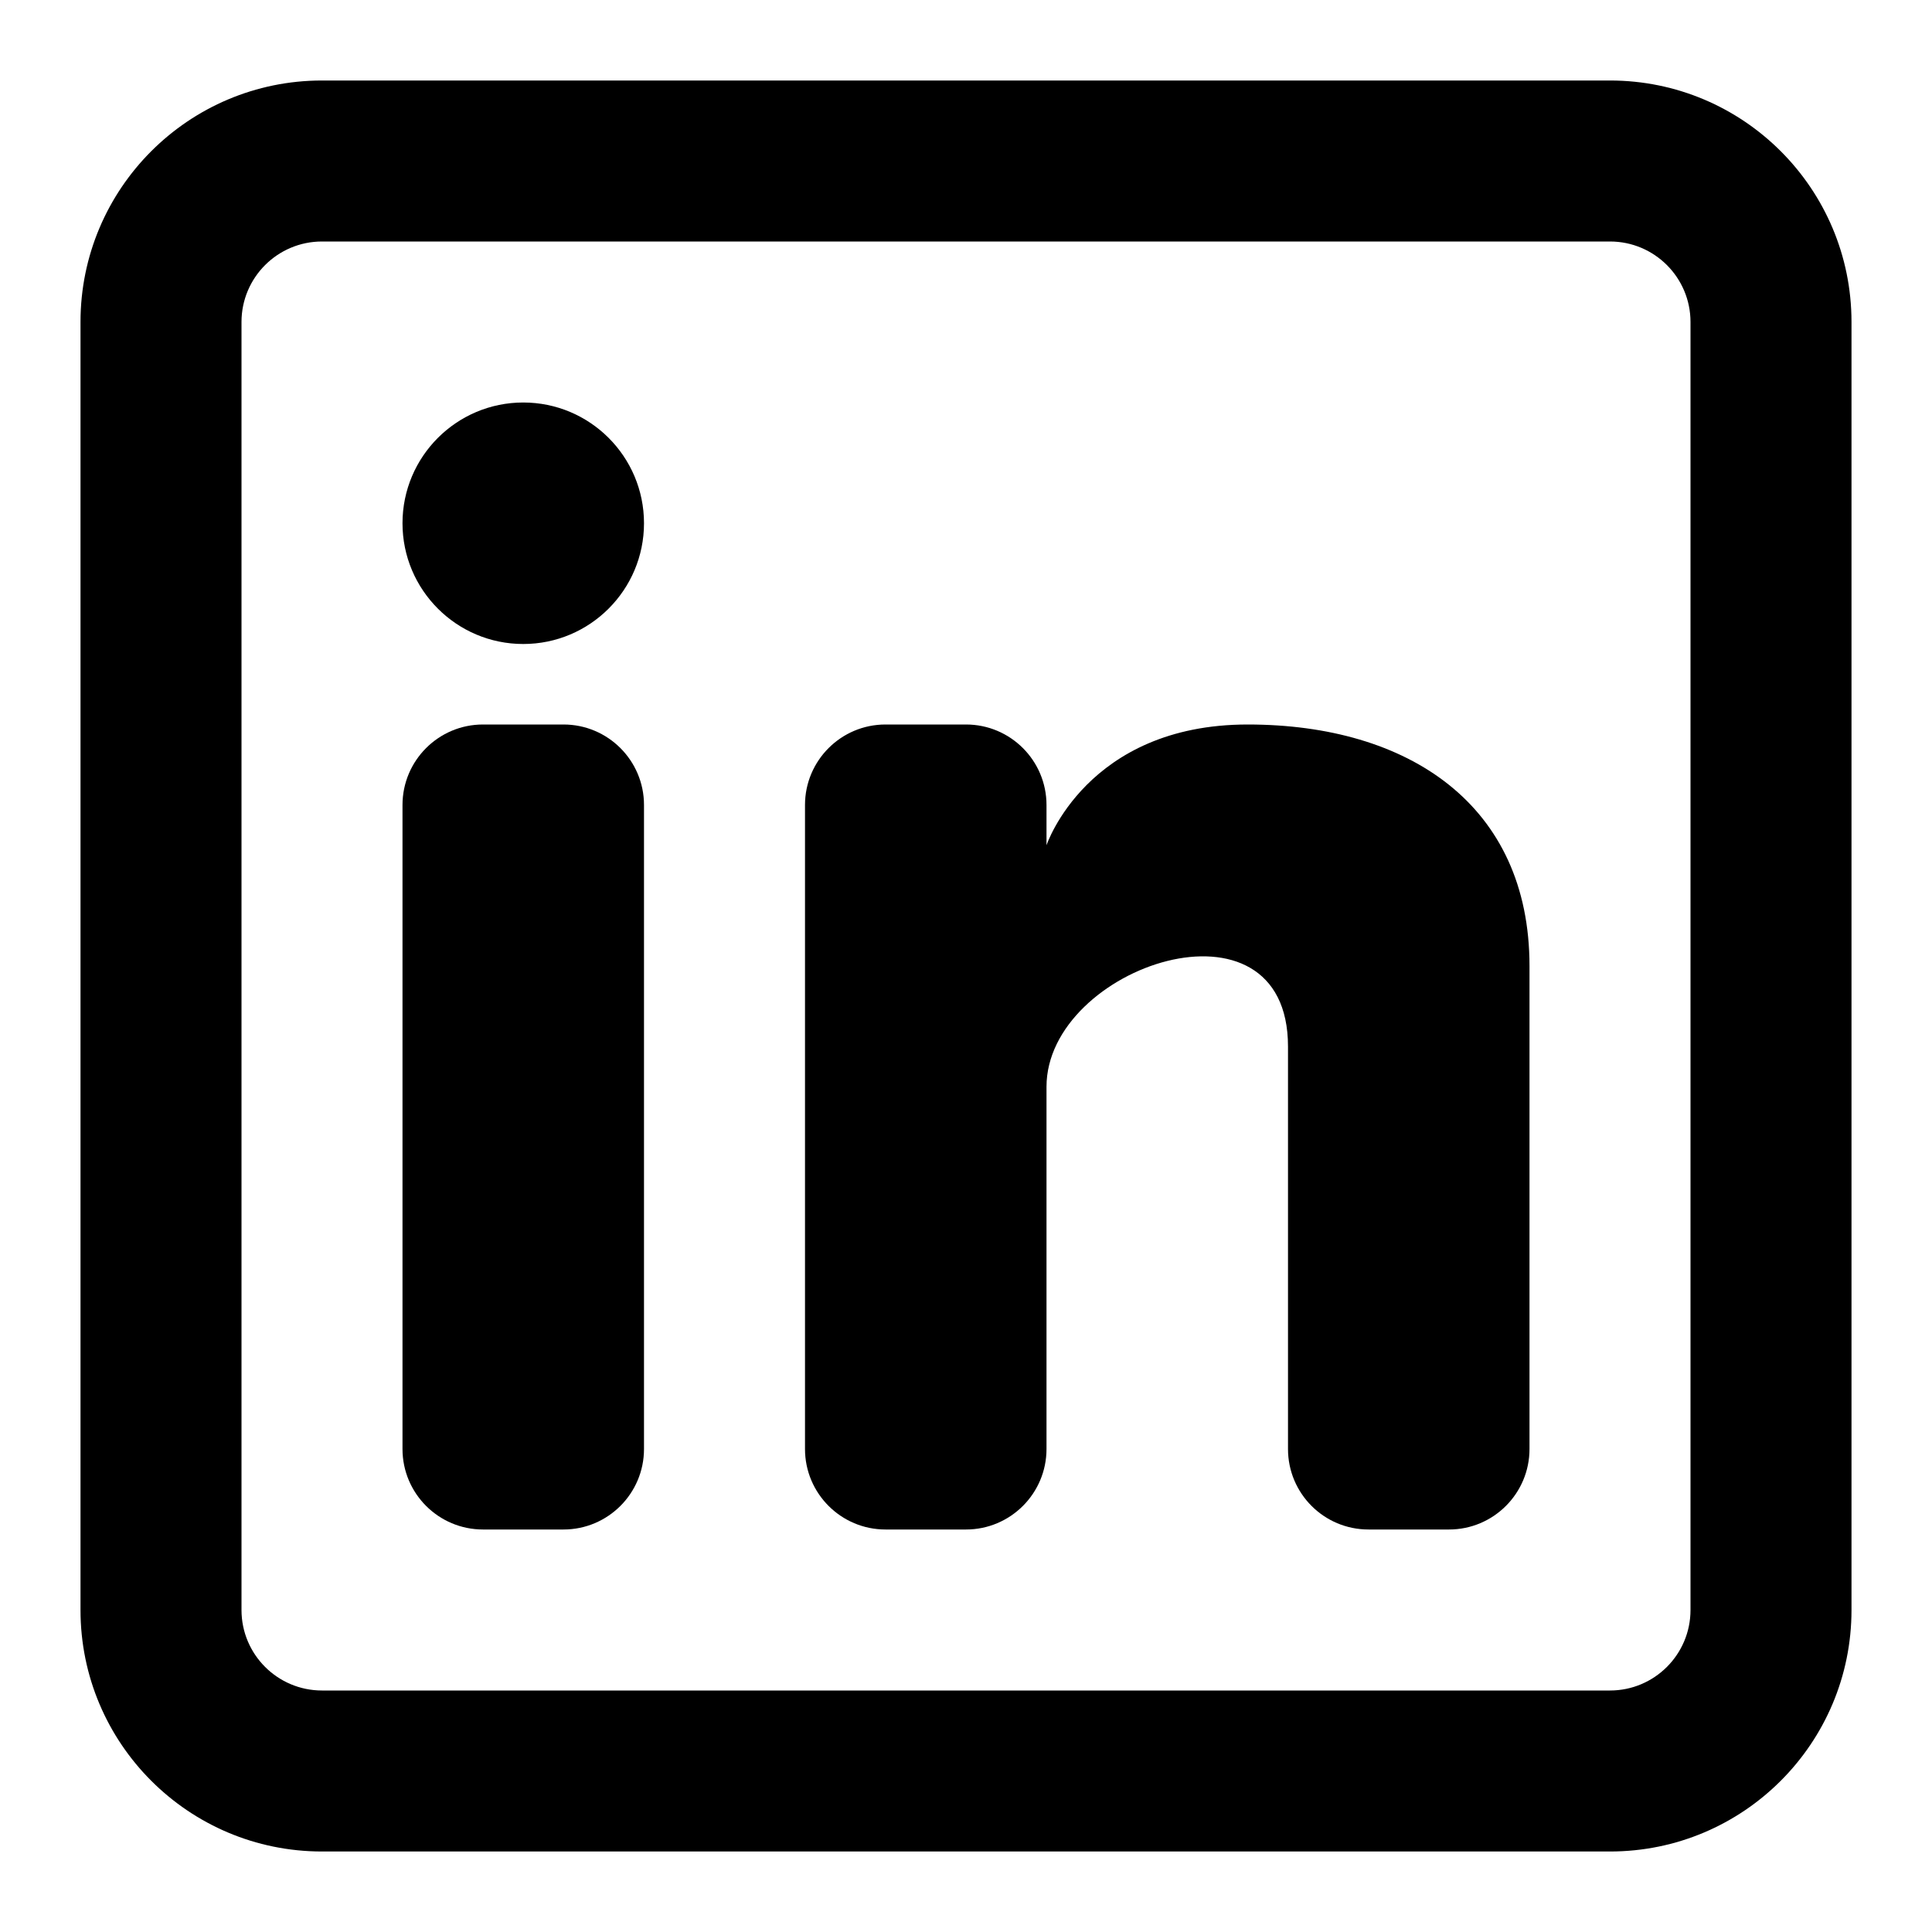
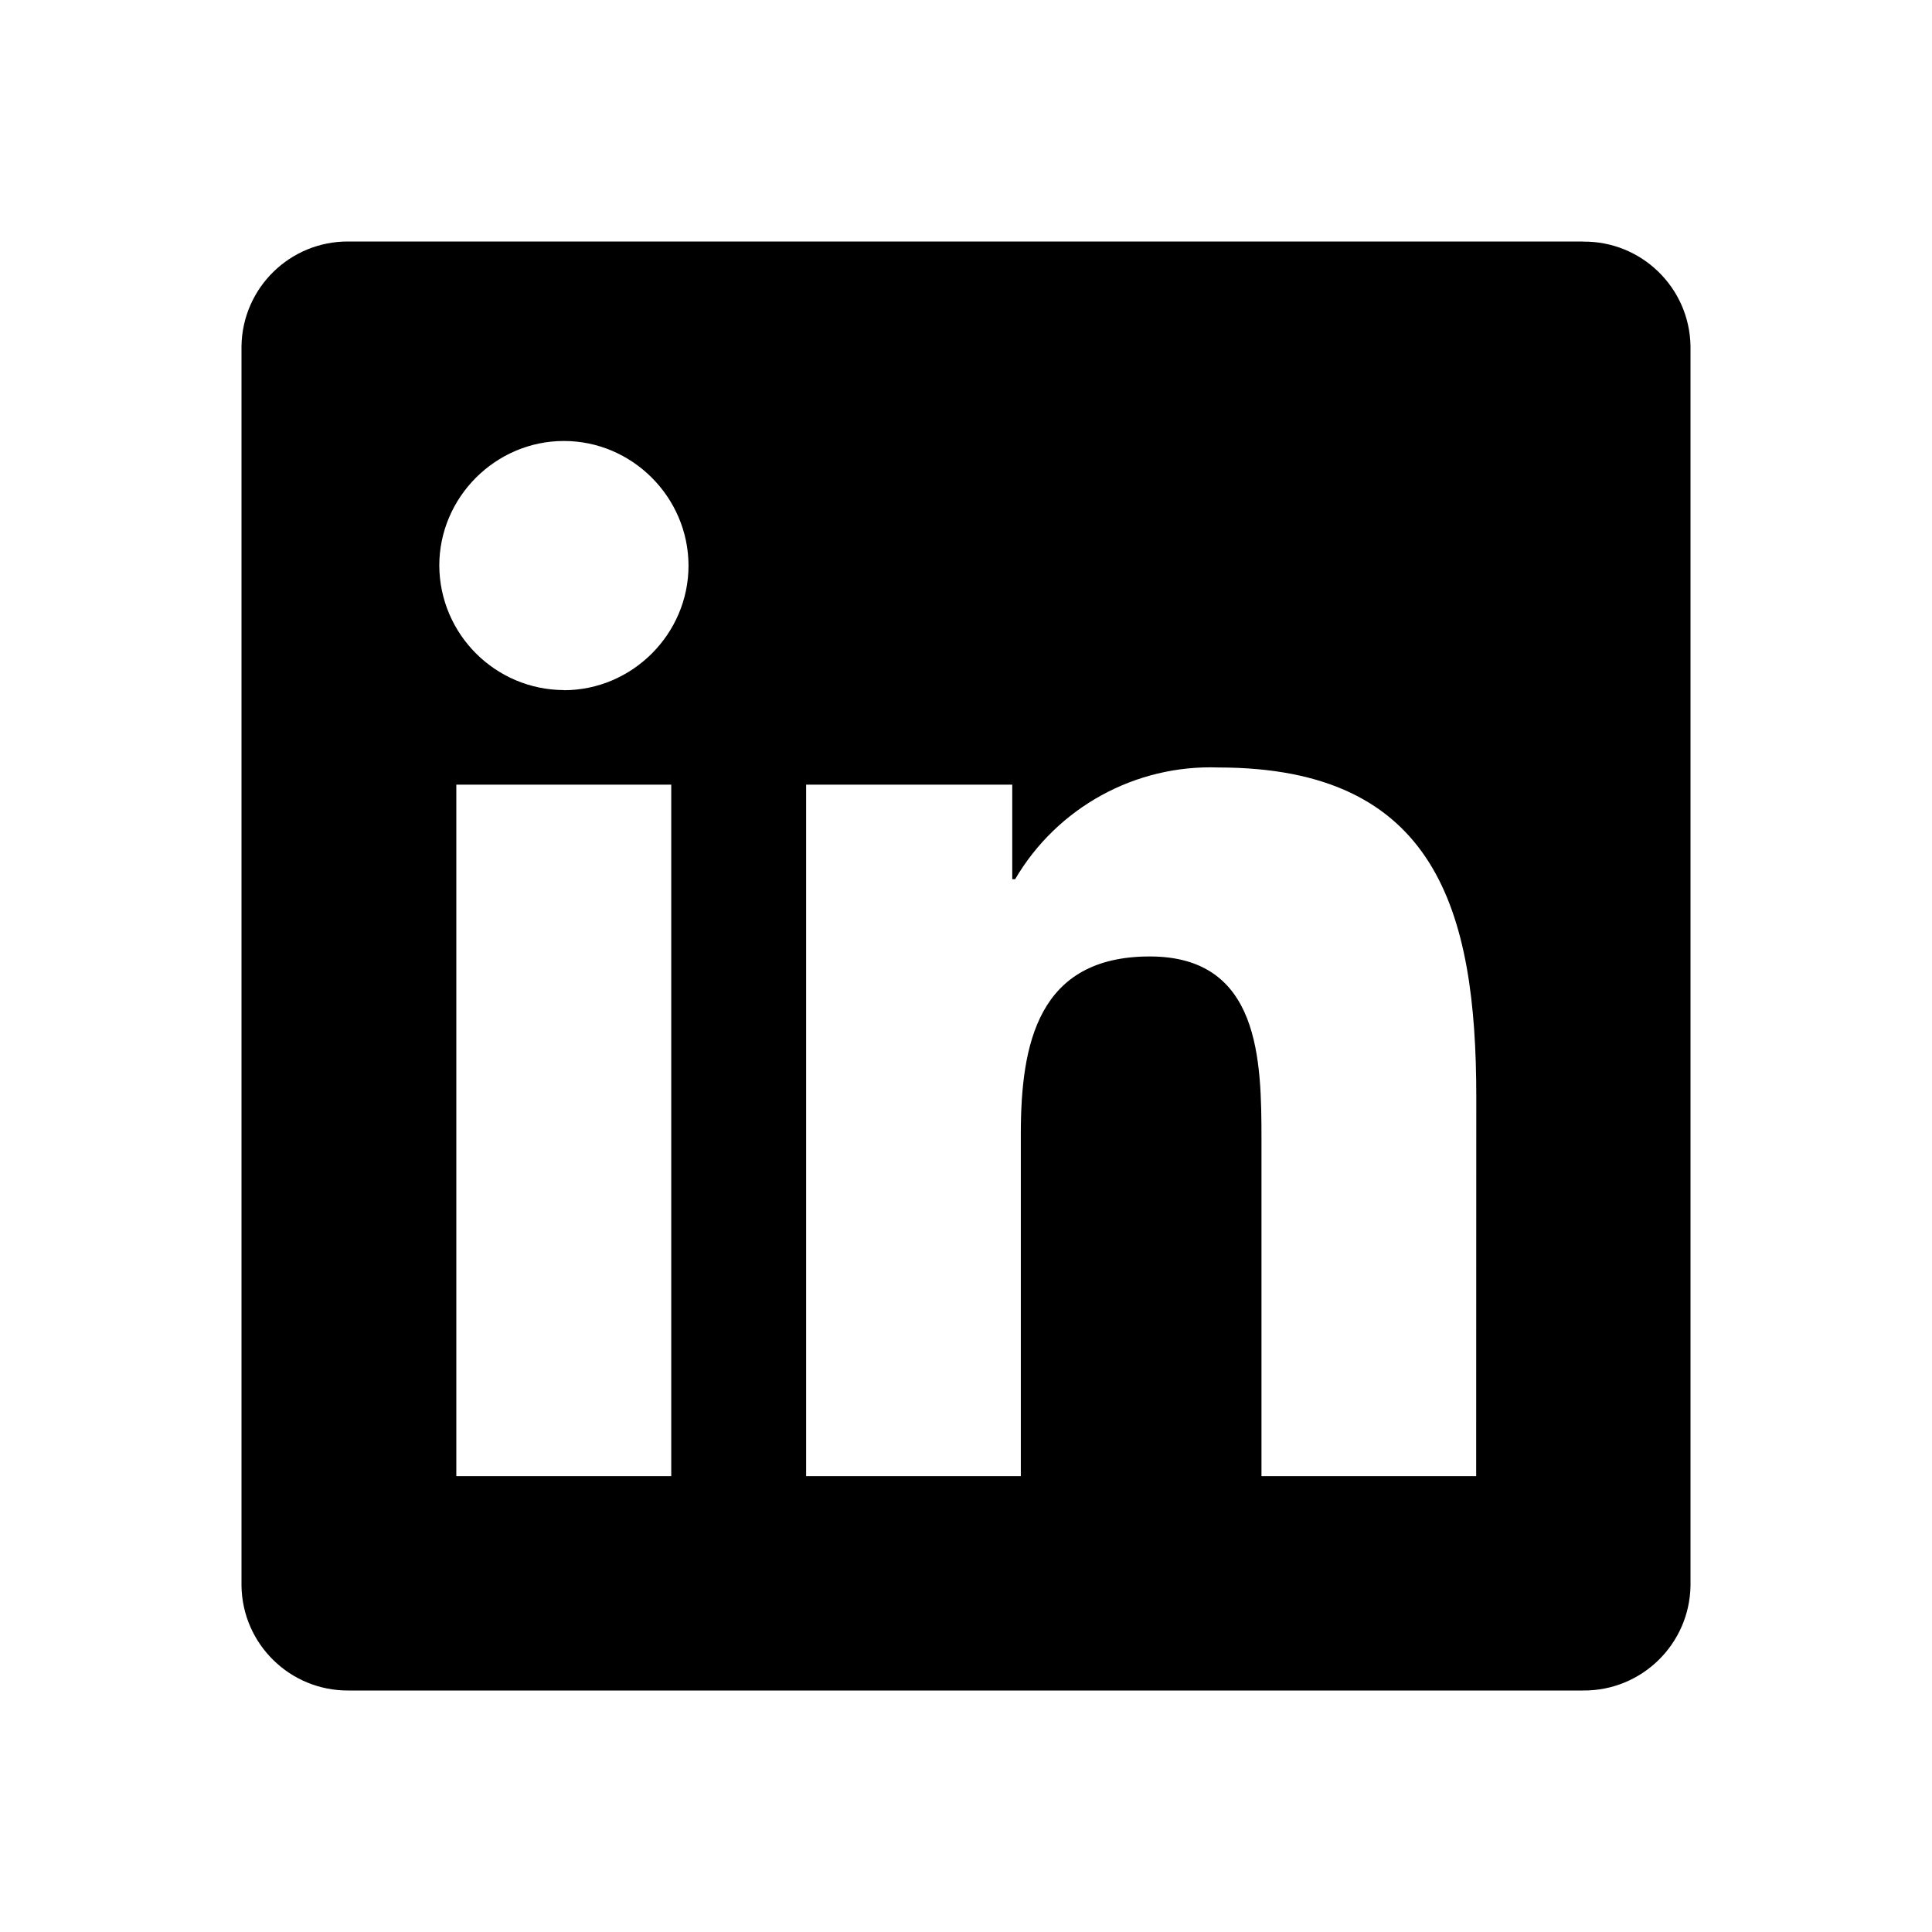
- <svg xmlns="http://www.w3.org/2000/svg" width="800px" height="800px" viewBox="0 0 24 24" fill="none">
-   <g id="SVGRepo_bgCarrier" stroke-width="0" />
-   <g id="SVGRepo_tracerCarrier" stroke-linecap="round" stroke-linejoin="round" />
-   <g id="SVGRepo_iconCarrier">
-     <path d="M6.5 8C7.328 8 8 7.328 8 6.5C8 5.672 7.328 5 6.5 5C5.672 5 5 5.672 5 6.5C5 7.328 5.672 8 6.5 8Z" fill="currentColor" />
-     <path d="M5 10C5 9.448 5.448 9 6 9H7C7.552 9 8 9.448 8 10V18C8 18.552 7.552 19 7 19H6C5.448 19 5 18.552 5 18V10Z" fill="currentColor" />
-     <path d="M11 19H12C12.552 19 13 18.552 13 18V13.5C13 12 16 11 16 13V18C16 18.553 16.448 19 17 19H18C18.552 19 19 18.552 19 18V12C19 10 17.5 9 15.5 9C13.5 9 13 10.5 13 10.5V10C13 9.448 12.552 9 12 9H11C10.448 9 10 9.448 10 10V18C10 18.552 10.448 19 11 19Z" fill="currentColor" />
-     <path fill-rule="evenodd" clip-rule="evenodd" d="M20 1C21.657 1 23 2.343 23 4V20C23 21.657 21.657 23 20 23H4C2.343 23 1 21.657 1 20V4C1 2.343 2.343 1 4 1H20ZM20 3C20.552 3 21 3.448 21 4V20C21 20.552 20.552 21 20 21H4C3.448 21 3 20.552 3 20V4C3 3.448 3.448 3 4 3H20Z" fill="currentColor" />
-   </g>
+ <svg xmlns="http://www.w3.org/2000/svg" width="800px" height="800px" viewBox="0 0 16 16" fill="none">
+   <path fill="currentColor" d="M12.225 12.225h-1.778V9.44c0-.664-.012-1.519-.925-1.519-.926 0-1.068.724-1.068 1.47v2.834H6.676V6.498h1.707v.783h.024c.348-.594.996-.95 1.684-.925 1.802 0 2.135 1.185 2.135 2.728l-.001 3.14zM4.67 5.715a1.037 1.037 0 01-1.032-1.031c0-.566.466-1.032 1.032-1.032.566 0 1.031.466 1.032 1.032 0 .566-.466 1.032-1.032 1.032zm.889 6.51h-1.78V6.498h1.78v5.727zM13.11 2H2.885A.88.88 0 002 2.866v10.268a.88.88 0 00.885.866h10.226a.882.882 0 00.889-.866V2.865a.88.88 0 00-.889-.864z" />
</svg>
